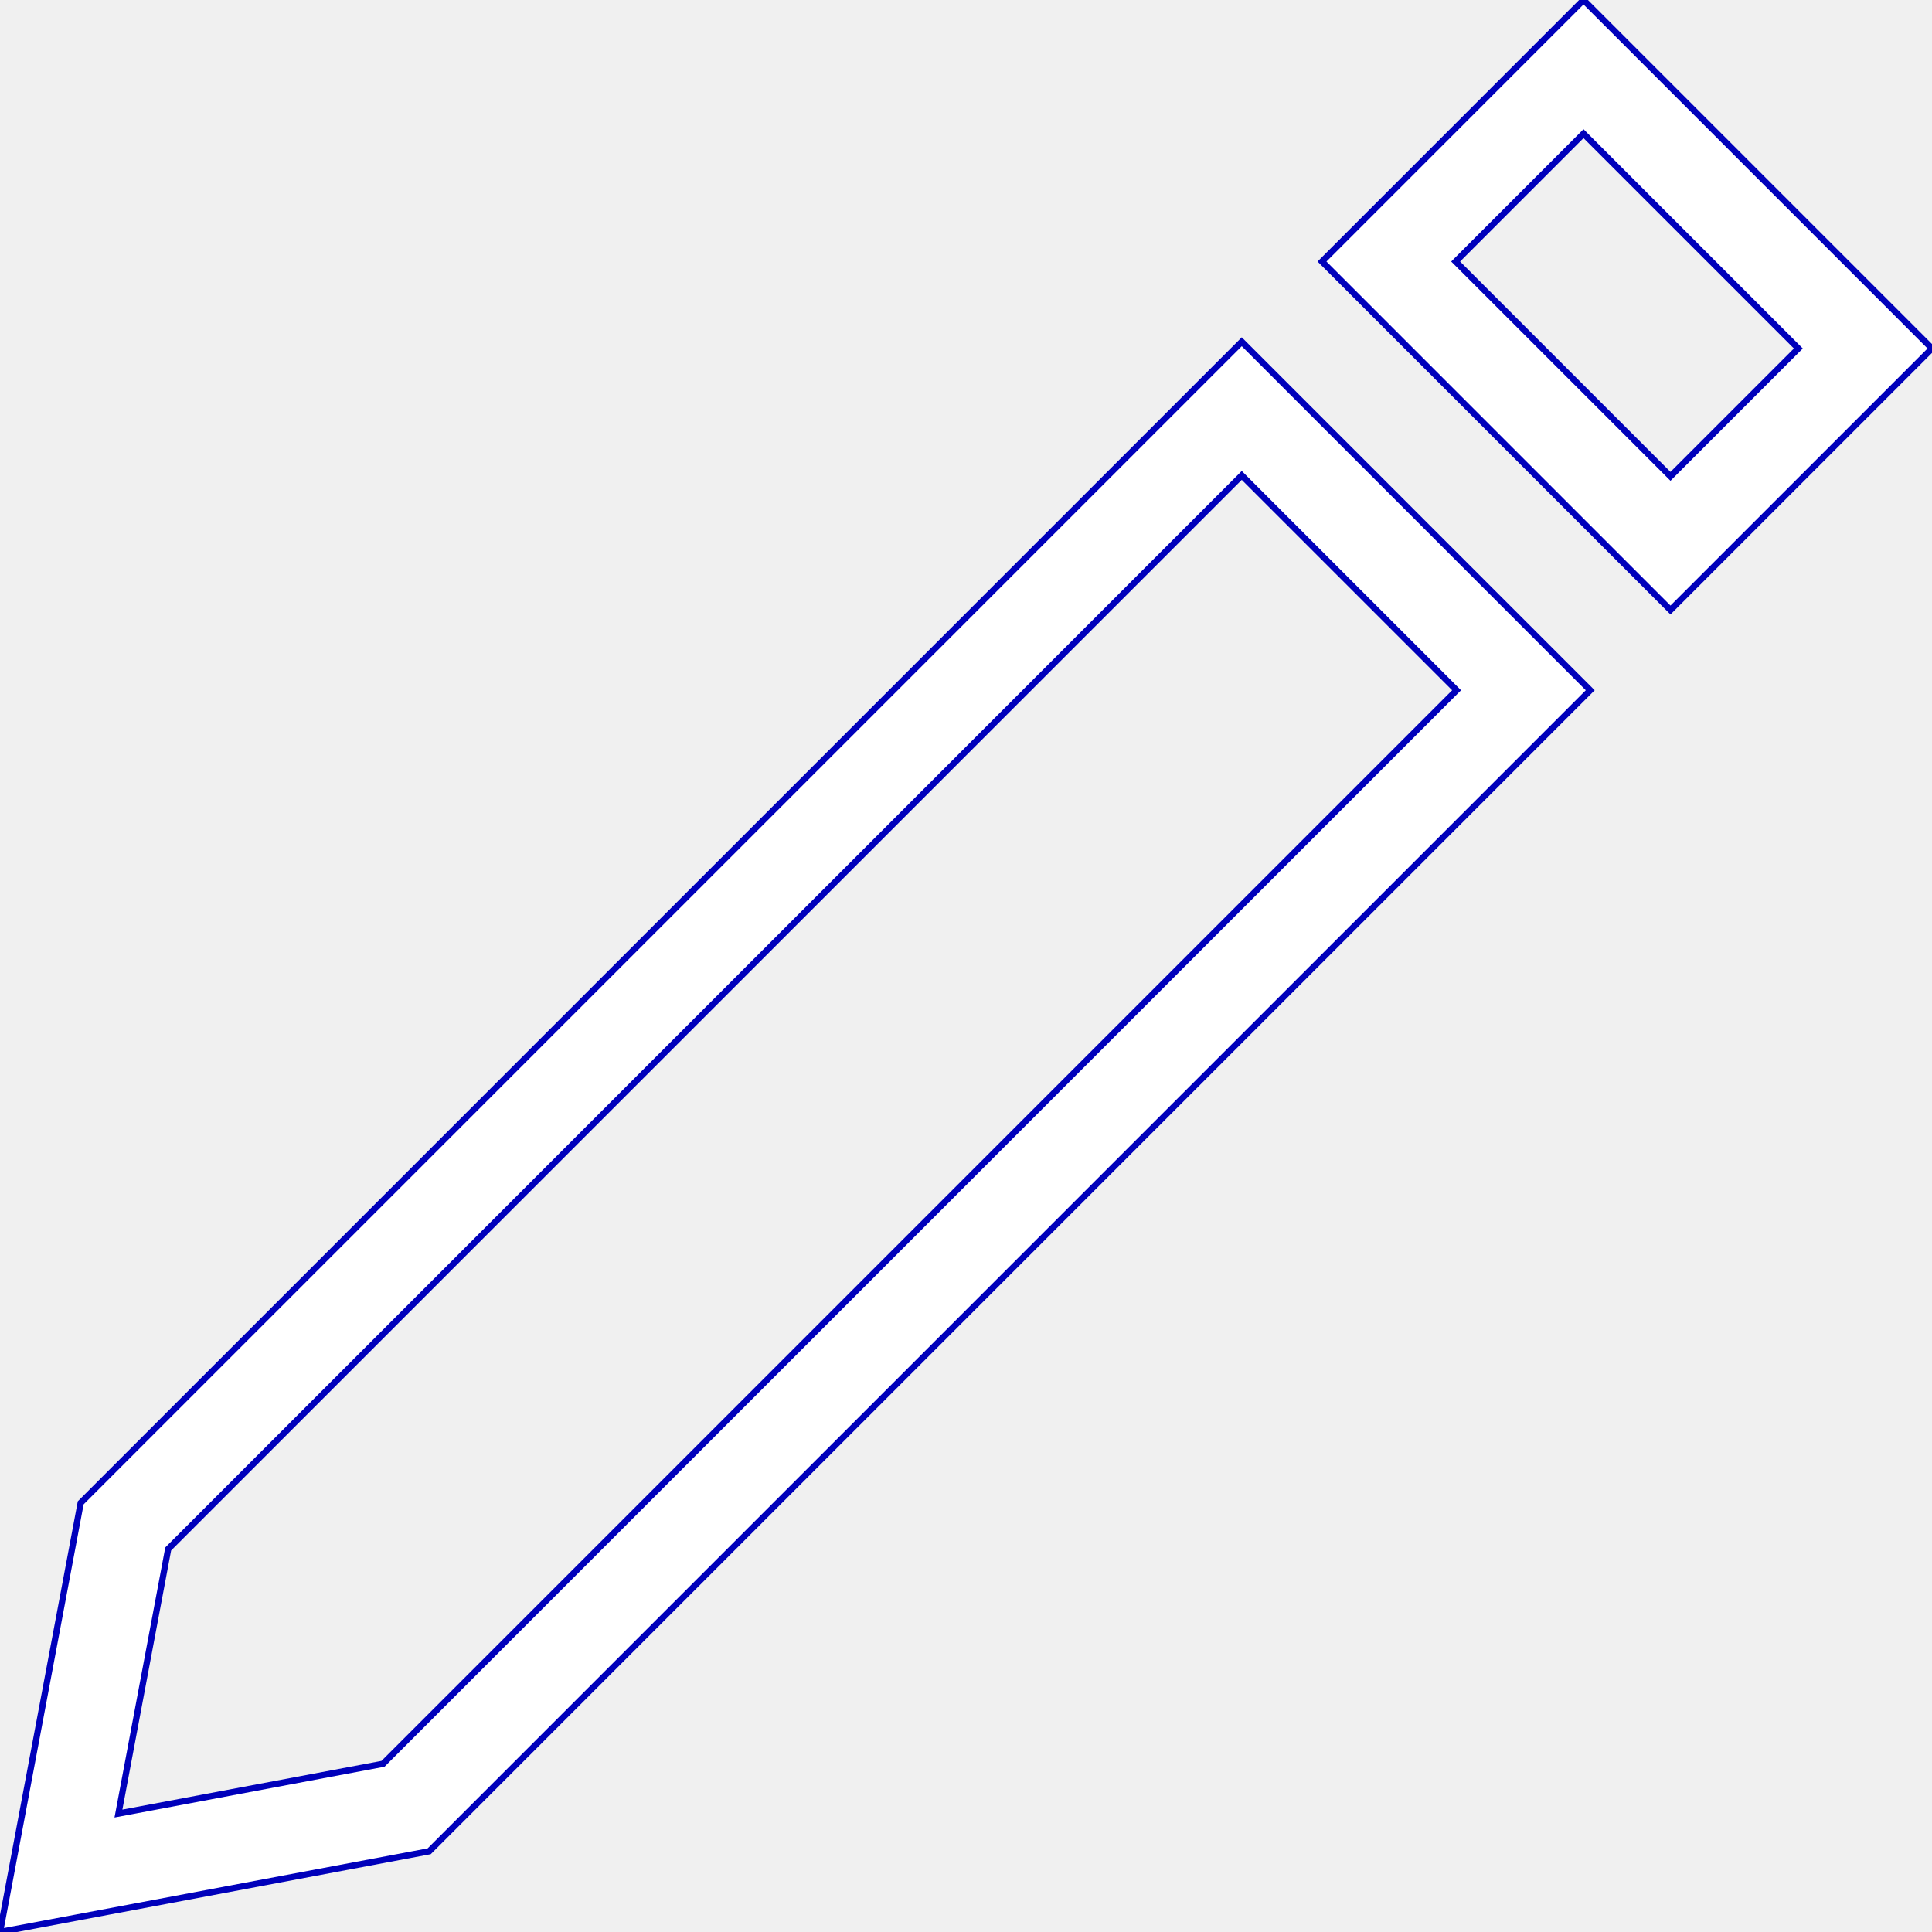
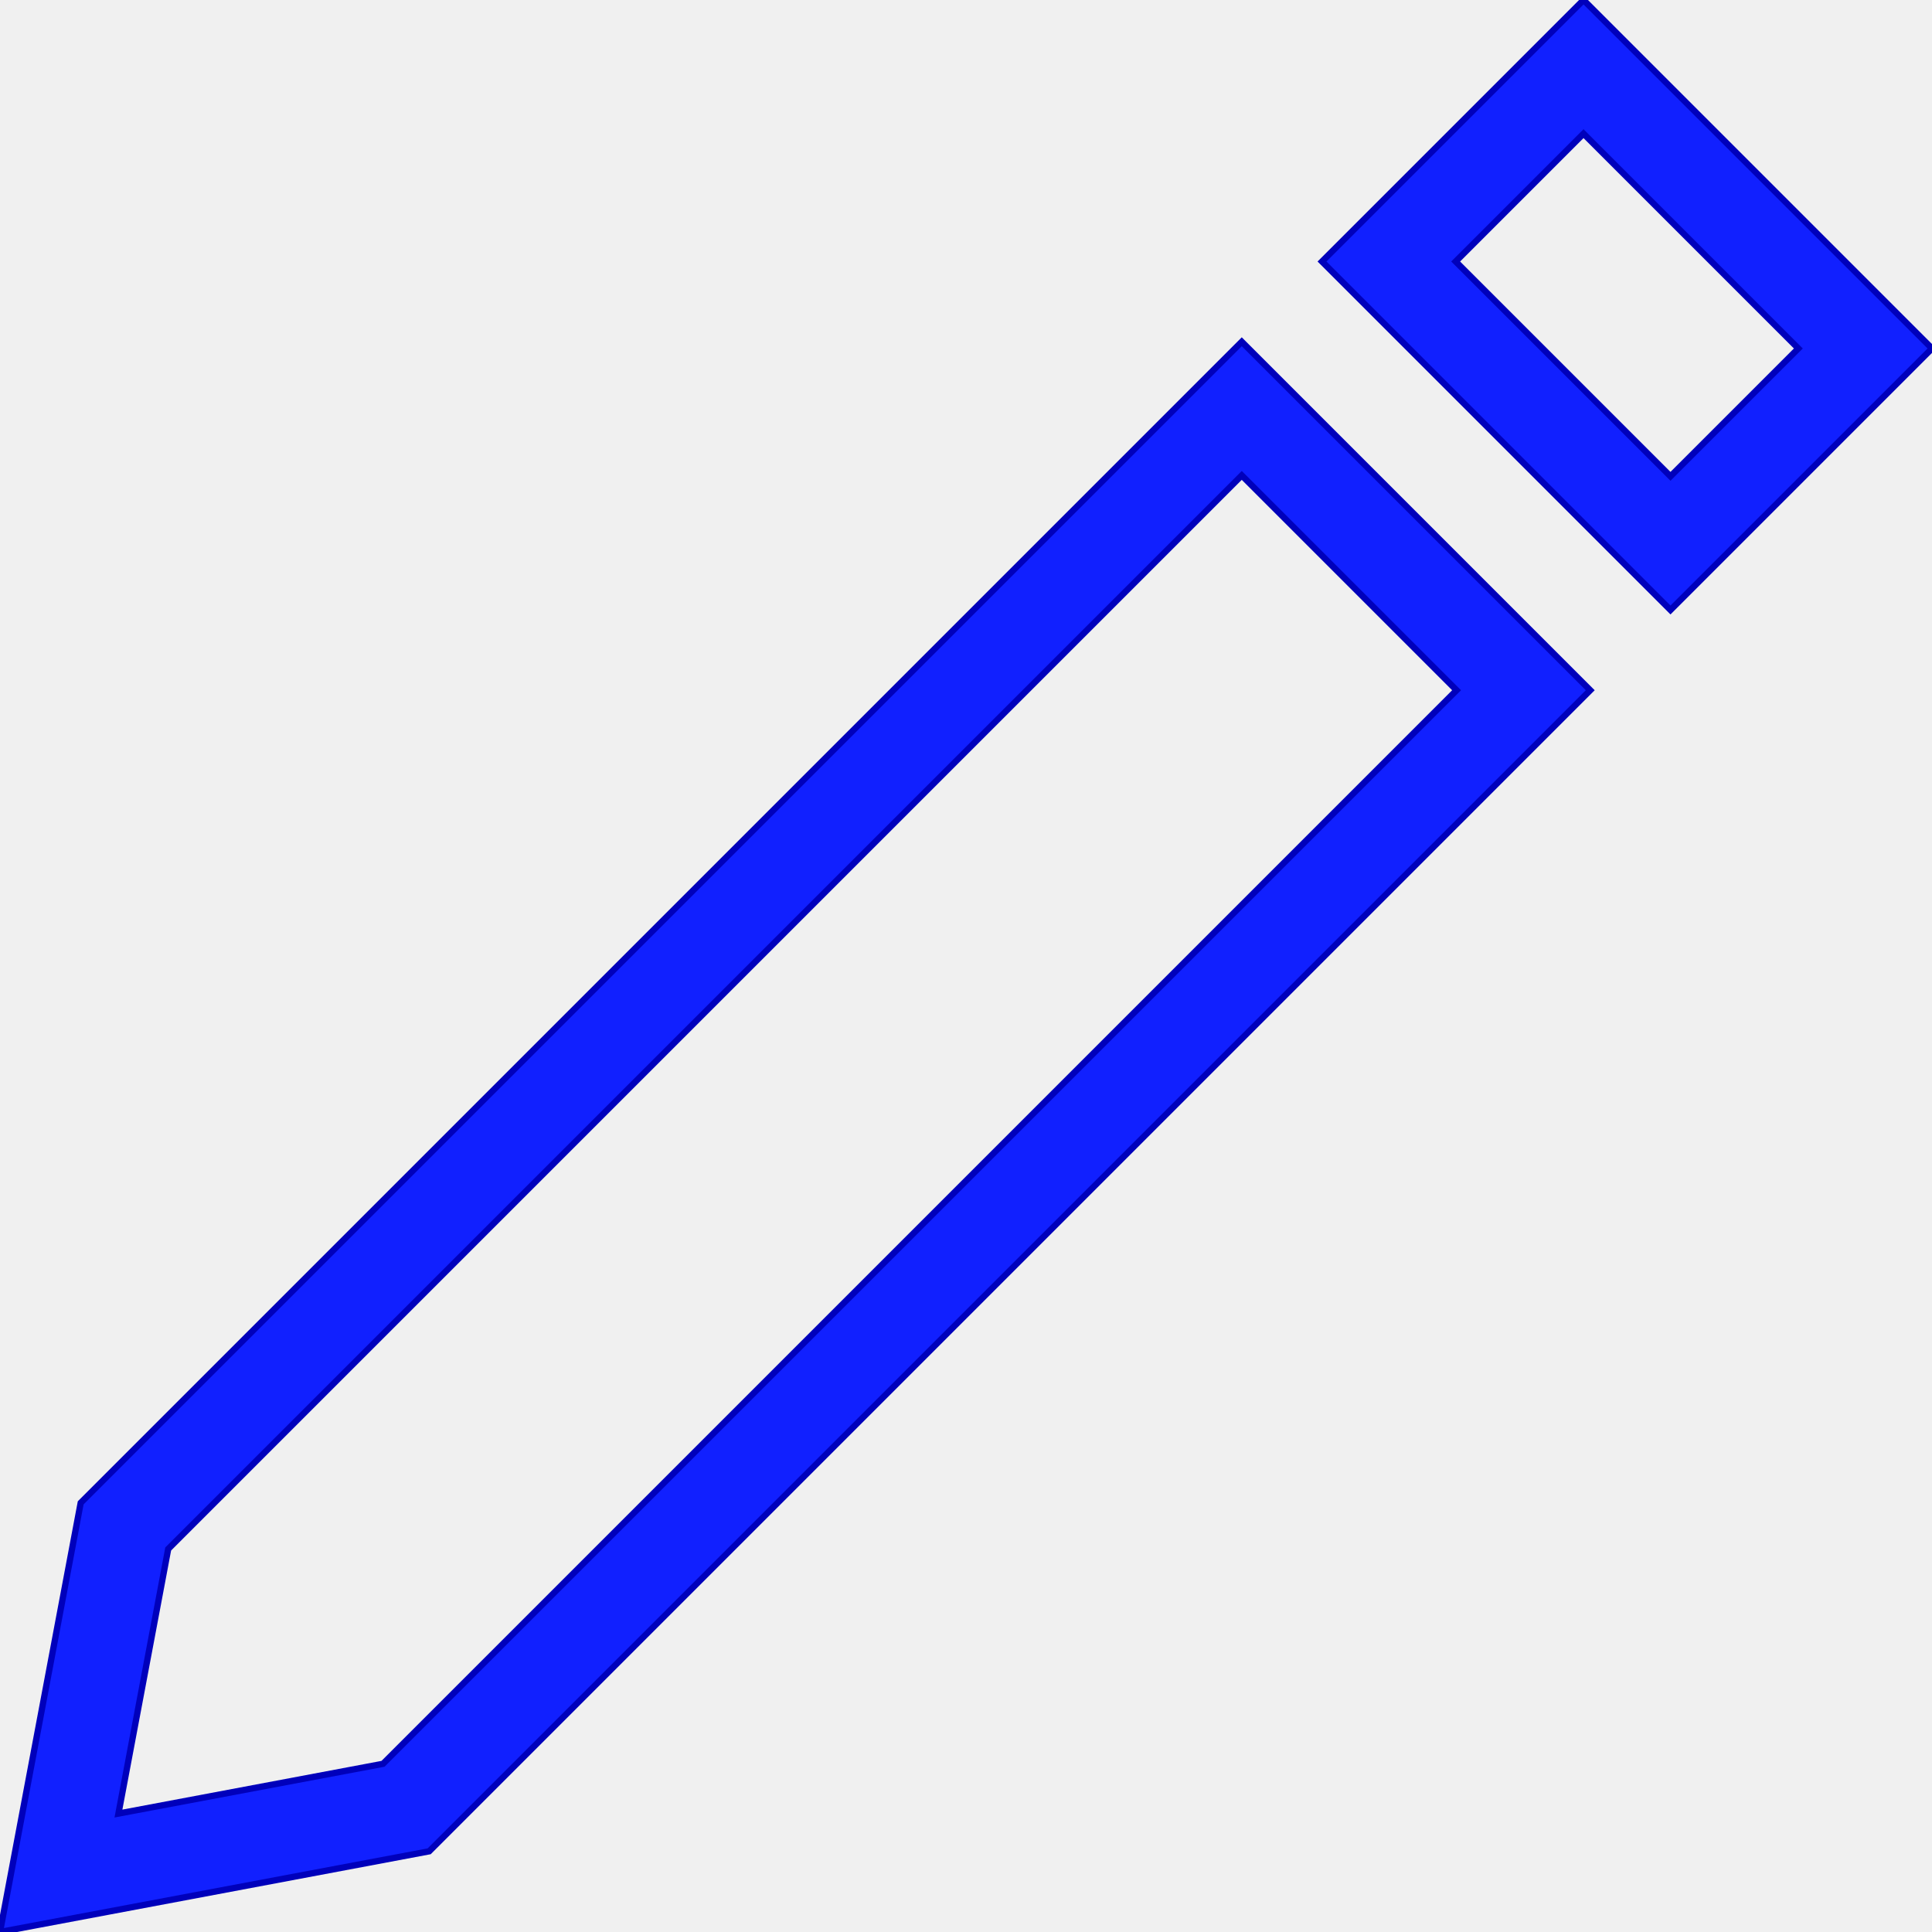
- <svg xmlns="http://www.w3.org/2000/svg" fill="#fff" height="15px" width="15px" version="1.1" id="Capa_1" viewBox="0 0 306.637 306.637" xml:space="preserve" stroke="#0000bb" transform="matrix(1, 0, 0, 1, 0, 0)rotate(0)">
+ <svg xmlns="http://www.w3.org/2000/svg" fill="#1120ff" height="15px" width="15px" version="1.1" id="Capa_1" viewBox="0 0 306.637 306.637" xml:space="preserve" stroke="#0000bb" transform="matrix(1, 0, 0, 1, 0, 0)rotate(0)">
  <g id="SVGRepo_bgCarrier" stroke-width="0" />
-   <g id="SVGRepo_tracerCarrier" stroke-linecap="round" stroke-linejoin="round" stroke="#fff" stroke-width="3.68" />
+   <g id="SVGRepo_tracerCarrier" stroke-linecap="round" stroke-linejoin="round" stroke="#0000ff" stroke-width="3.68" />
  <g id="SVGRepo_iconCarrier">
    <g>
      <g>
        <path d="M12.809,238.52L0,306.637l68.118-12.809l184.277-184.277l-55.309-55.309L12.809,238.52z M60.79,279.943l-41.992,7.896 l7.896-41.992L197.086,75.455l34.096,34.096L60.79,279.943z" />
        <path d="M251.329,0l-41.507,41.507l55.308,55.308l41.507-41.507L251.329,0z M231.035,41.507l20.294-20.294l34.095,34.095 L265.13,75.602L231.035,41.507z" />
      </g>
      <g> </g>
      <g> </g>
      <g> </g>
      <g> </g>
      <g> </g>
      <g> </g>
      <g> </g>
      <g> </g>
      <g> </g>
      <g> </g>
      <g> </g>
      <g> </g>
      <g> </g>
      <g> </g>
      <g> </g>
    </g>
  </g>
</svg>
